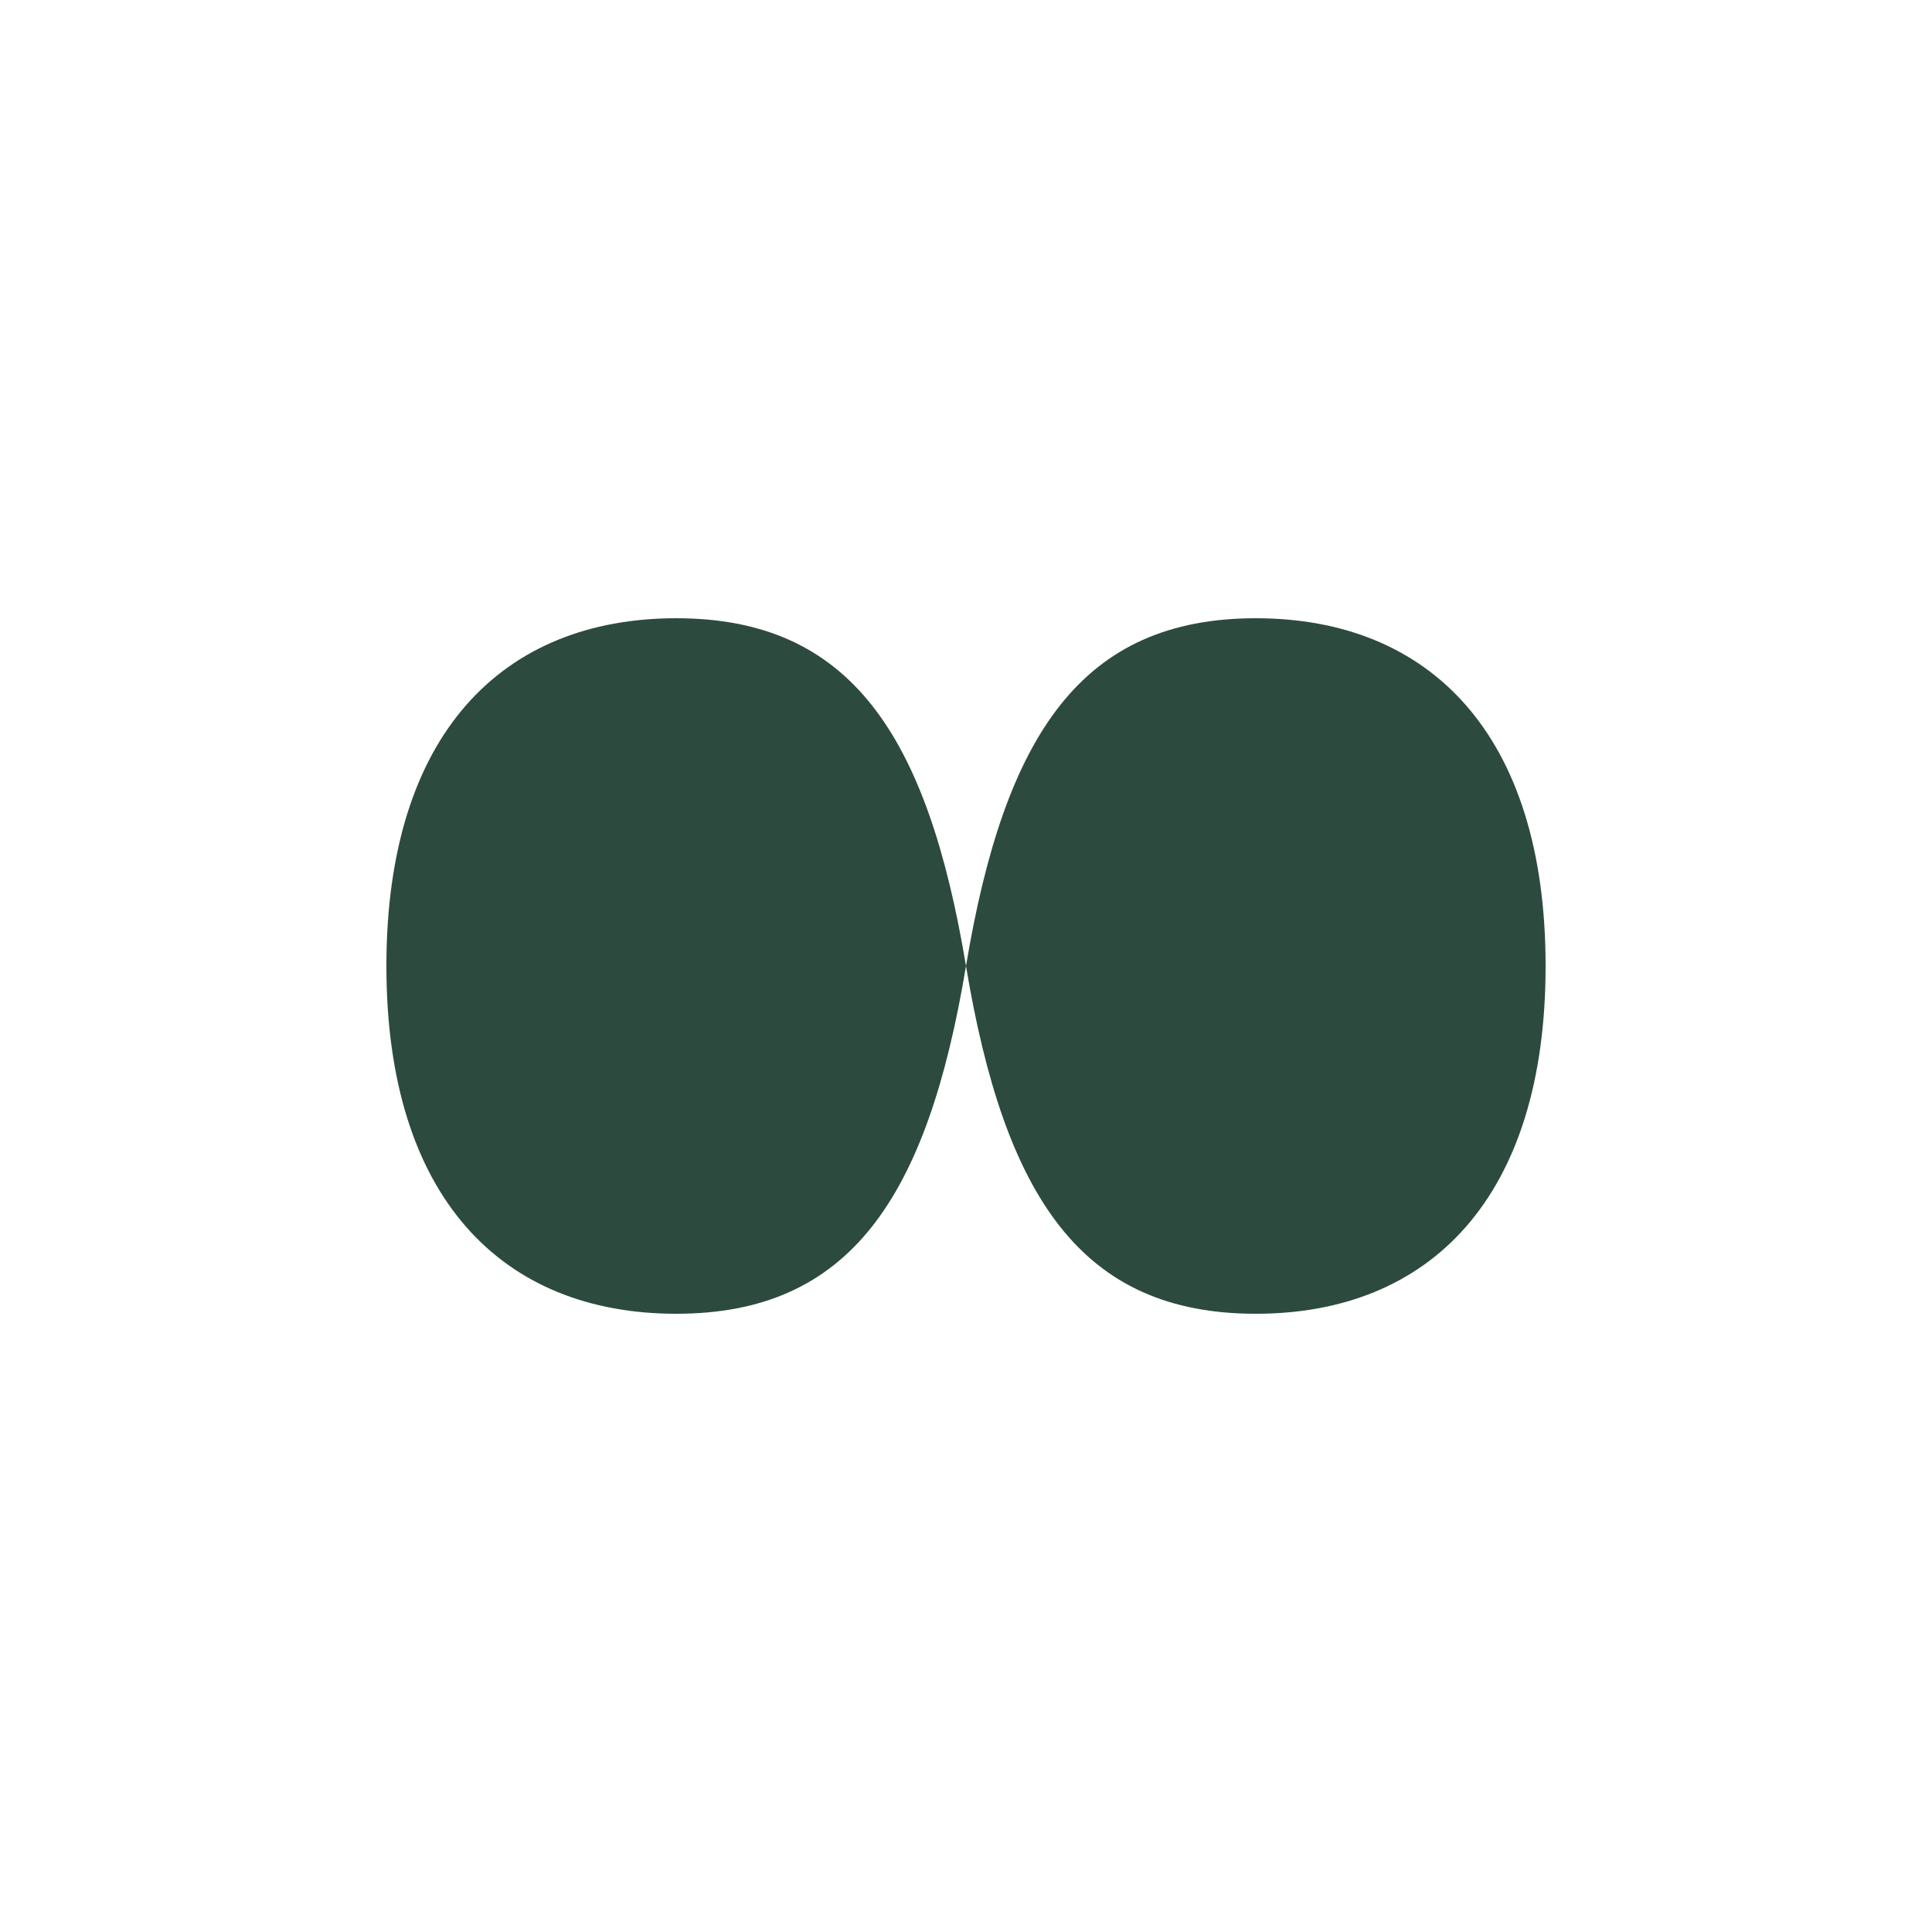
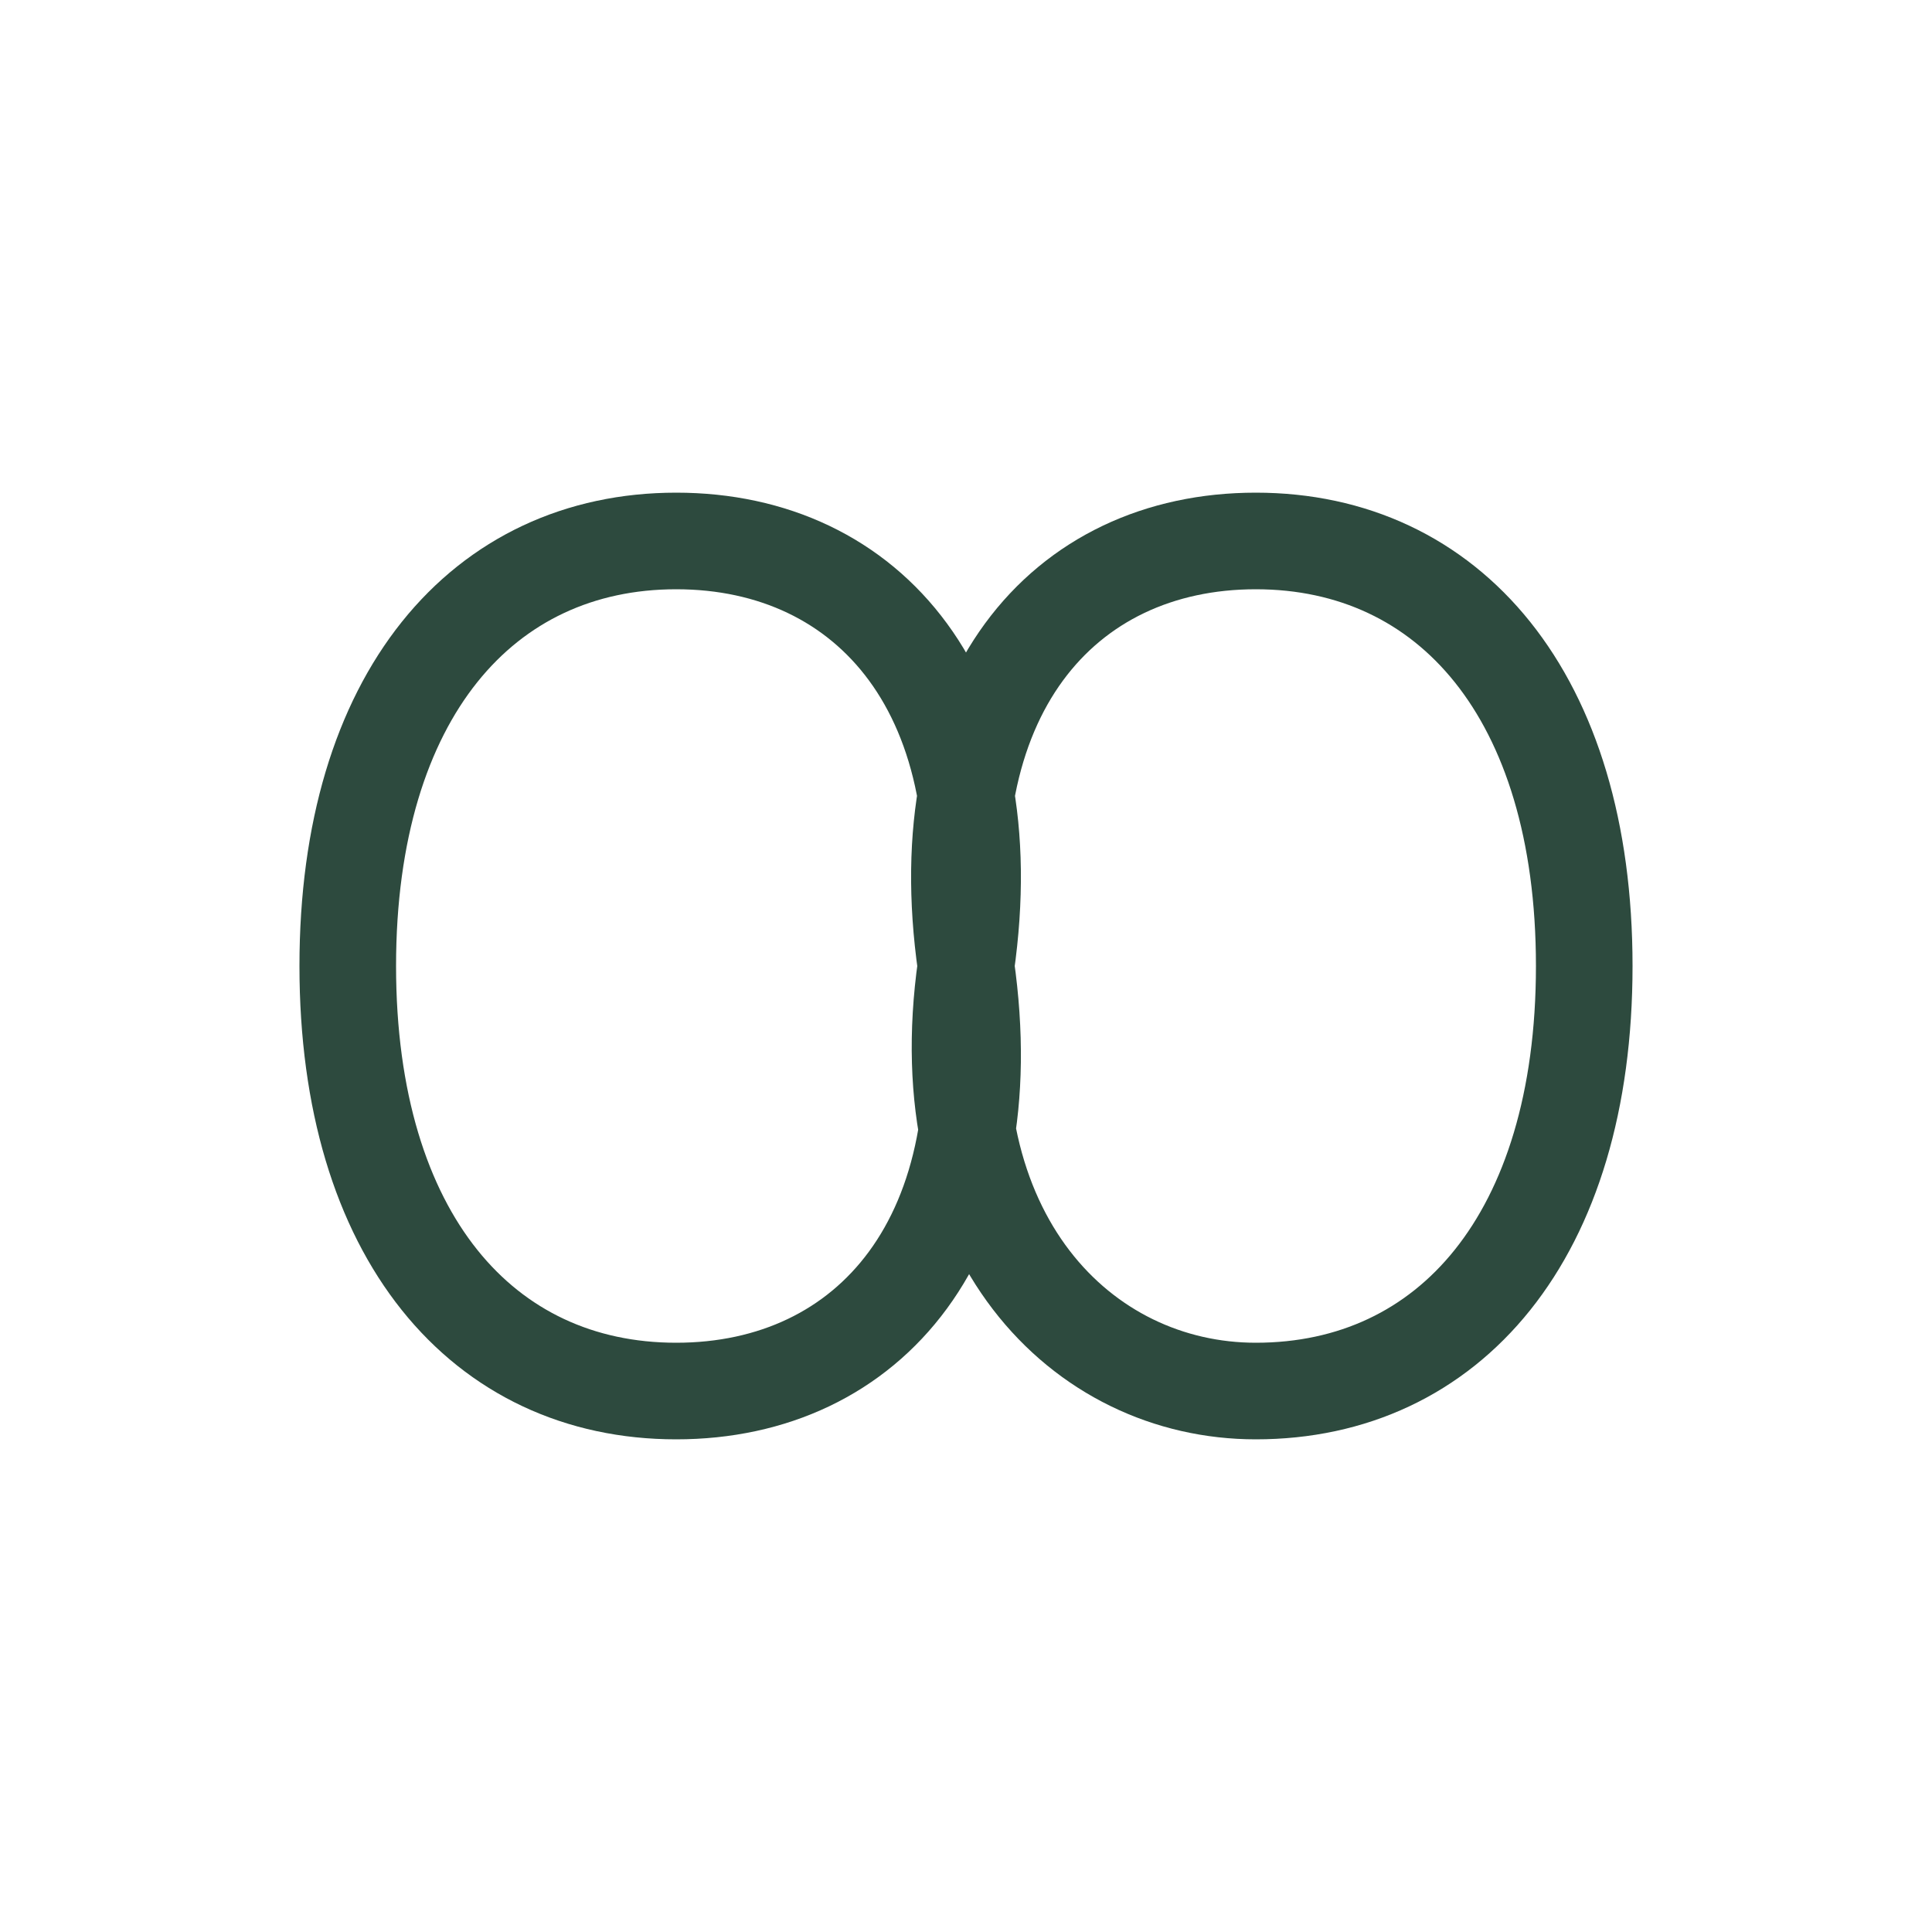
<svg xmlns="http://www.w3.org/2000/svg" viewBox="0 0 100 100">
-   <path d="M20 50 C20 38 26 32 35 32 C44 32 48 38 50 50 C52 62 56 68 65 68 C74 68 80 62 80 50 C80 38 74 32 65 32 C56 32 52 38 50 50 C48 62 44 68 35 68 C26 68 20 62 20 50Z" fill="#2D4A3E" />
+   <path d="M 18,50 C 18,36 25,28 35,28 C 45,28 52,36 50,50 C 48,64 56,72 65,72 C 75,72 82,64 82,50 C 82,36 75,28 65,28 C 55,28 48,36 50,50 C 52,64 45,72 35,72 C 25,72 18,64 18,50 Z" fill="none" stroke="#2D4A3E" stroke-width="5" stroke-linecap="round" stroke-linejoin="round" />
</svg>
